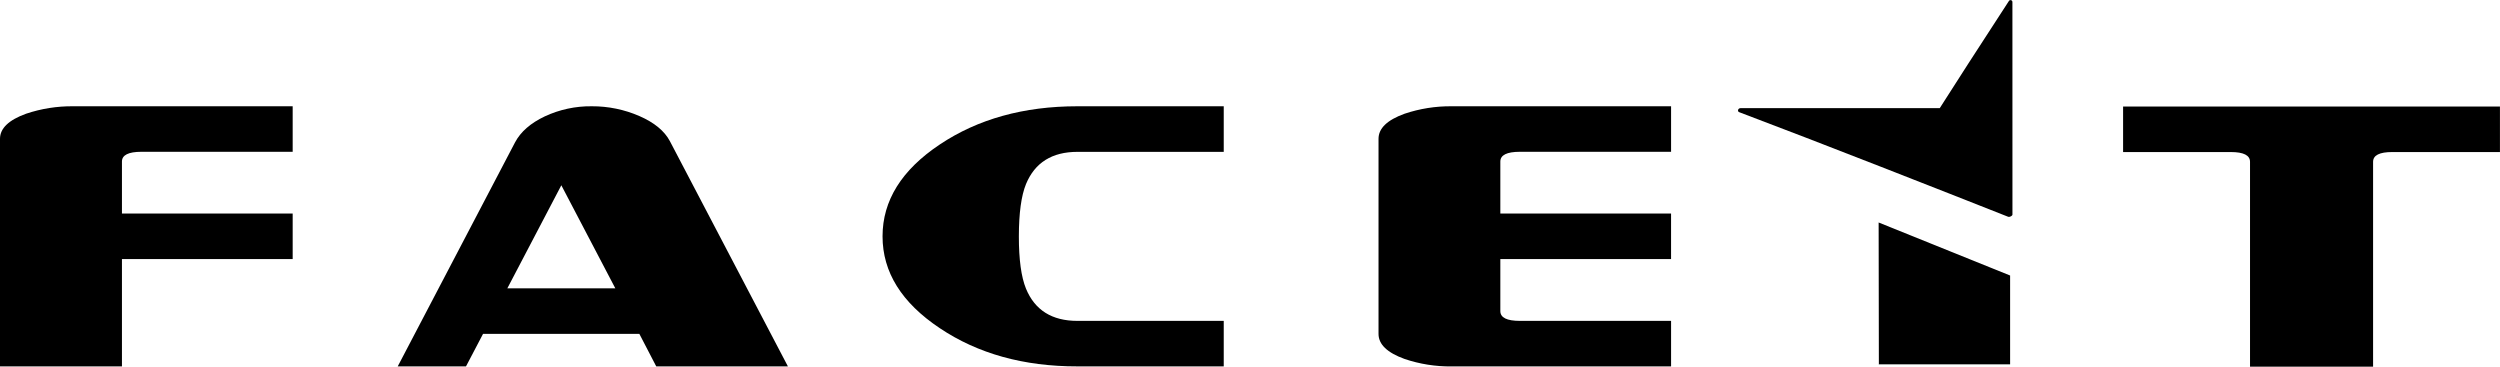
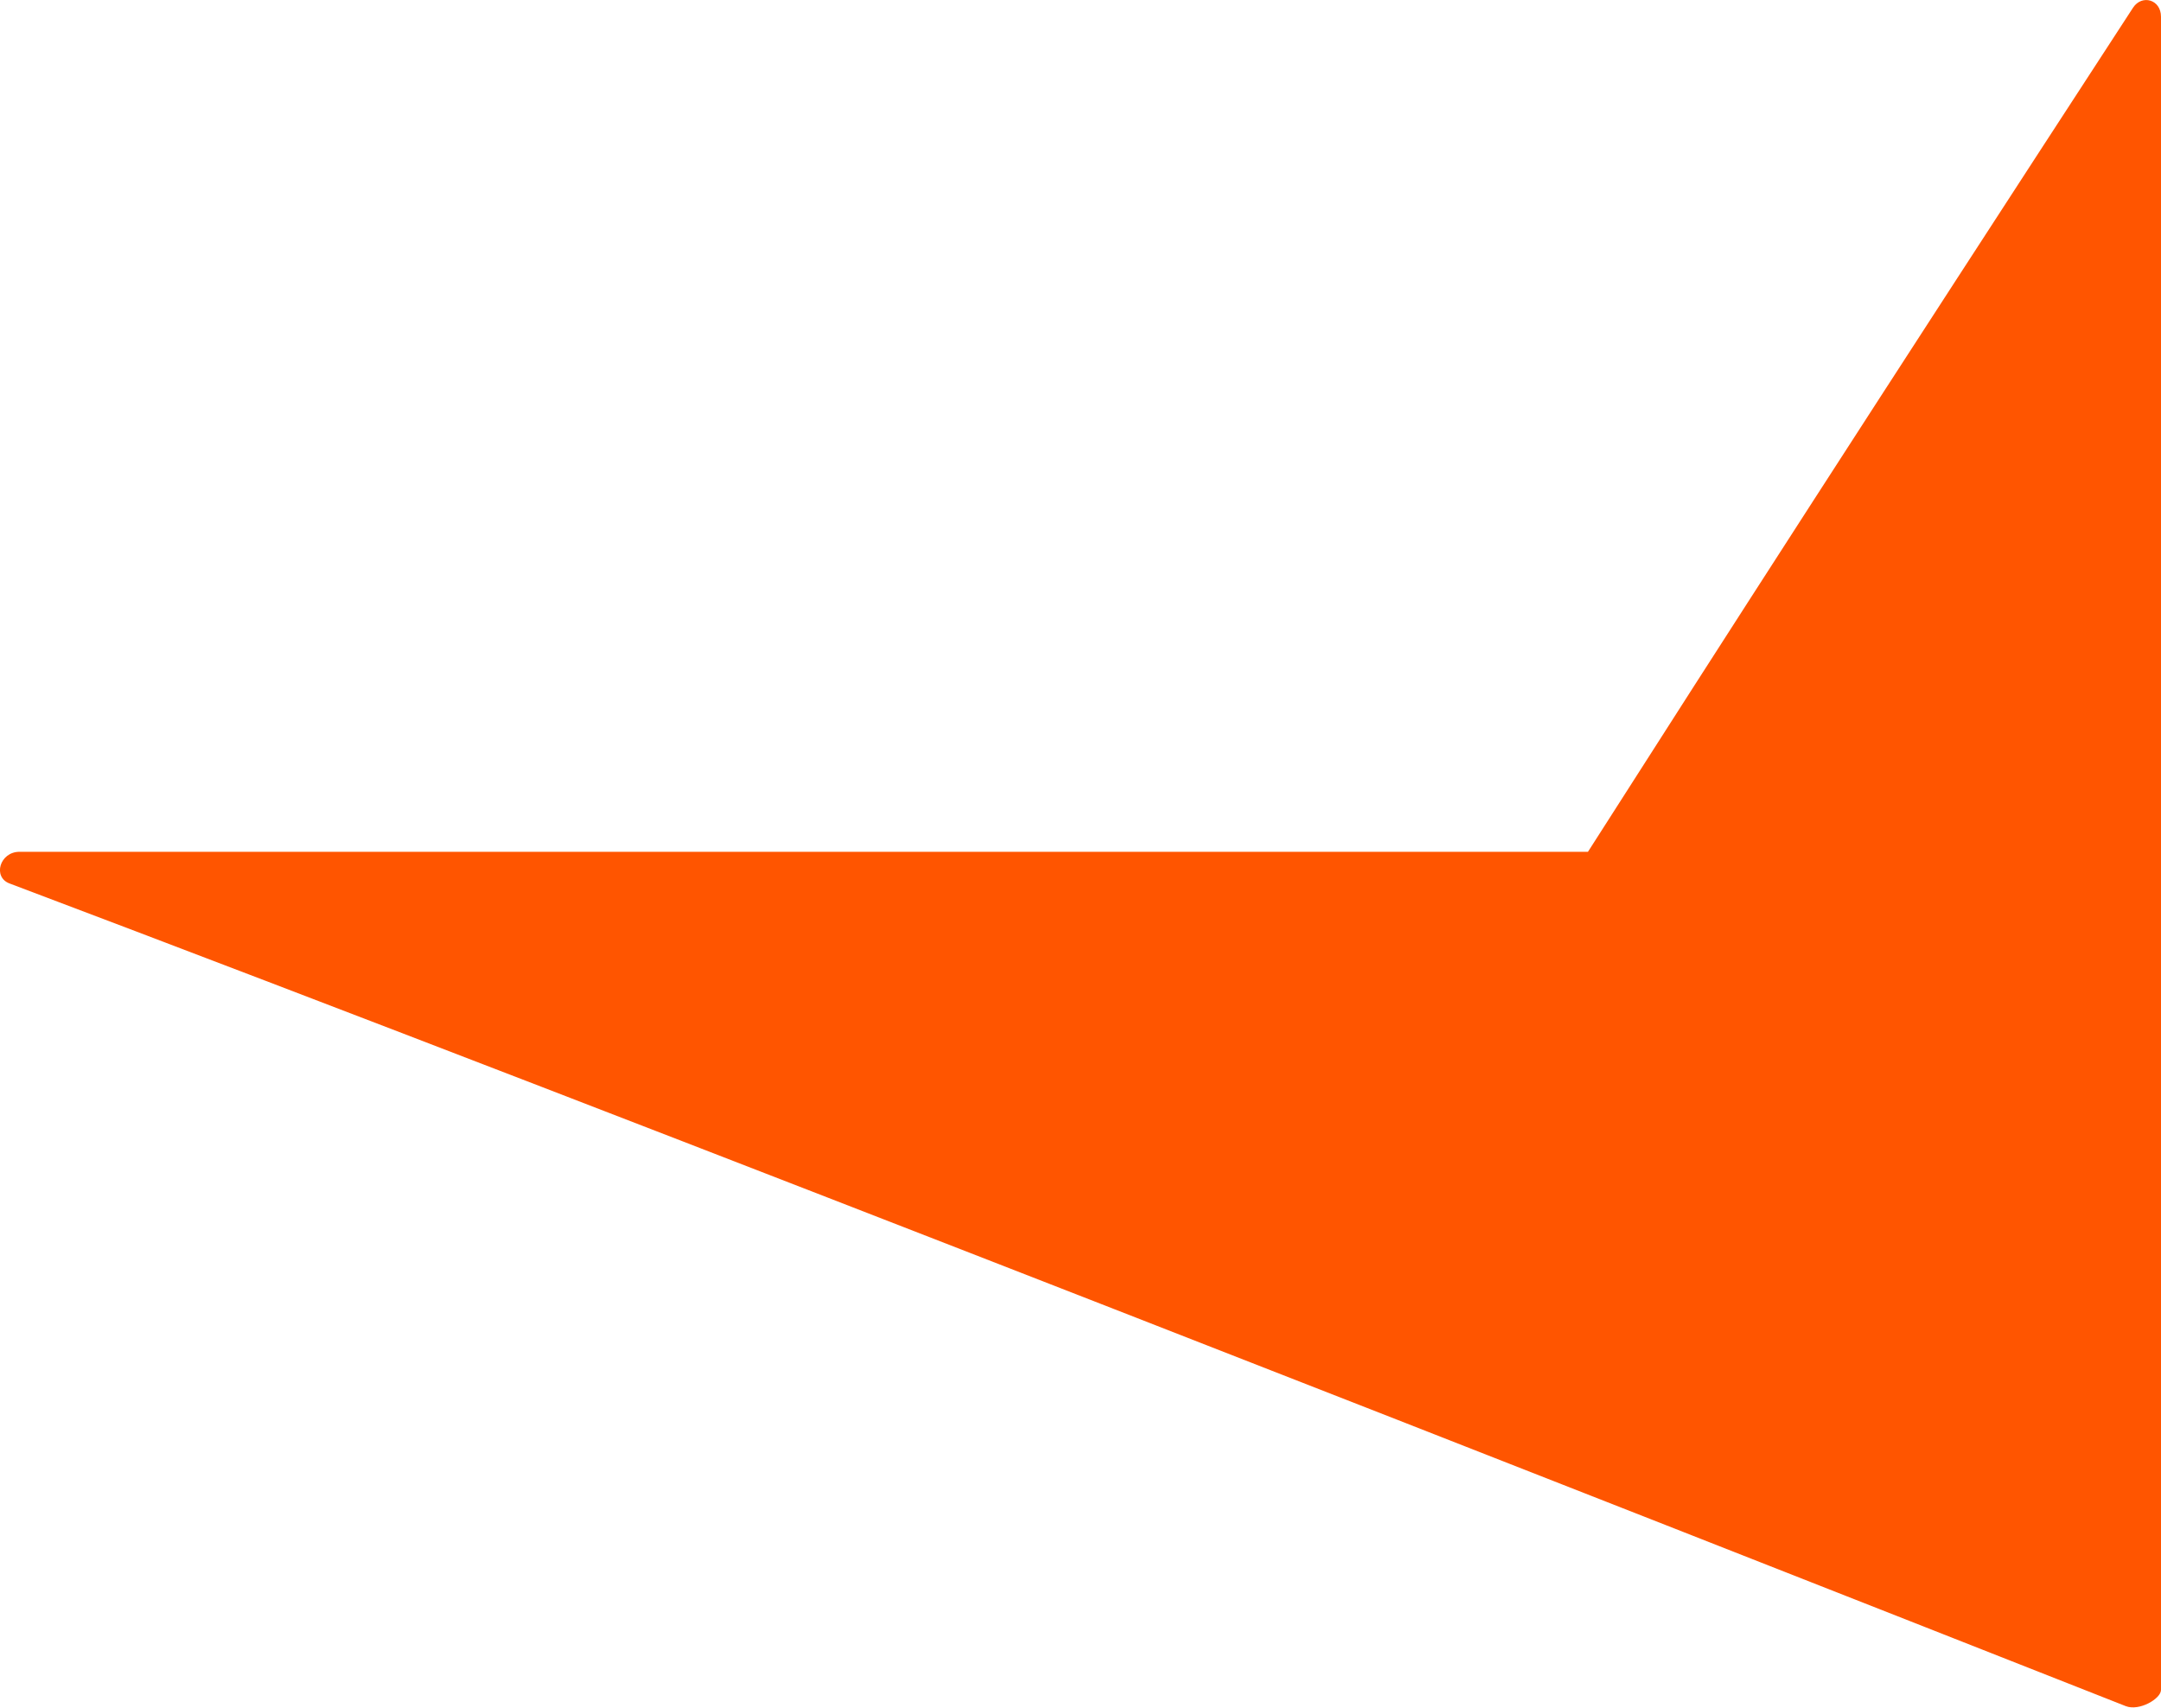
- <svg xmlns="http://www.w3.org/2000/svg" viewBox="0 0 1435.03 210.46">
-   <g id="Layer_2" data-name="Layer 2">
-     <g id="Livello_1" data-name="Livello 1">
-       <path d="M14.93,65.29Q0,70.72,0,79.67V210.31H70V148.72h98V122.59H70V92.73q0-5.6,11.18-5.6H168V61H42A82.2,82.2,0,0,0,14.93,65.29Z" />
-       <path d="M367,66.61A67.6,67.6,0,0,0,339.72,61a62,62,0,0,0-27,5.8q-12.24,5.79-17.08,14.92L228.3,210.31h39.19l9.78-18.66H367l9.69,18.66h75.58L384.51,81Q379.83,72.2,367,66.61Zm-75.79,98.91,31-59.17,31,59.17Z" />
-       <path d="M539.44,82.94q-32.84,21.91-32.85,52.71t32.85,52.72q32.85,22,79,21.94h84V184.19h-84q-21.87,0-29.5-18.47-4.12-10.08-4.1-30.07t4.1-30q7.65-18.47,29.5-18.48h84V61h-84Q572.26,61,539.44,82.94Z" />
-       <path d="M806.22,65.29c-10,3.62-14.93,8.4-14.93,14.38v112c0,6,5,10.78,14.93,14.37a81.43,81.43,0,0,0,27,4.29h126V184.19h-86.8q-11.22,0-11.21-5.62V148.72h98V122.59h-98V92.73q0-5.6,11.21-5.6h86.8V61h-126A82.2,82.2,0,0,0,806.22,65.29Z" />
-       <path d="M1078.49,209.45l.06-.3h75.28v-51l-75.47-30.44ZM1218.68,61.14V87.28h61.86c7.32,0,11,1.86,11,5.6V210.46h70.64V92.88q0-5.61,11-5.6H1435V61.14Z" />
-       <path d="M1155.15,1.21a1.09,1.09,0,0,0-2-.66c-19.18,29.45-30,46.27-39.71,61.53-36.25,0-88.42,0-114.37,0-1.42,0-2,1.85-.75,2.31,47.45,17.9,116,44.87,154.29,60,1,.41,2.56-.53,2.56-1.21Z" />
-     </g>
+ <svg xmlns="http://www.w3.org/2000/svg" id="Layer_2" viewBox="0 0 85.19 67.31">
+   <defs>
+     <style>.cls-1{fill:#f50;}</style>
+   </defs>
+   <g id="Livello_1">
+     <path class="cls-1" d="M85.19,.66c0-.68-.75-.89-1.1-.36-10.37,15.93-16.21,25.01-21.49,33.28H.77c-.78,0-1.07,1-.39,1.25,25.66,9.69,62.72,24.27,83.42,32.43,.53,.21,1.39-.29,1.39-.64V.66h0Z" />
  </g>
</svg>
